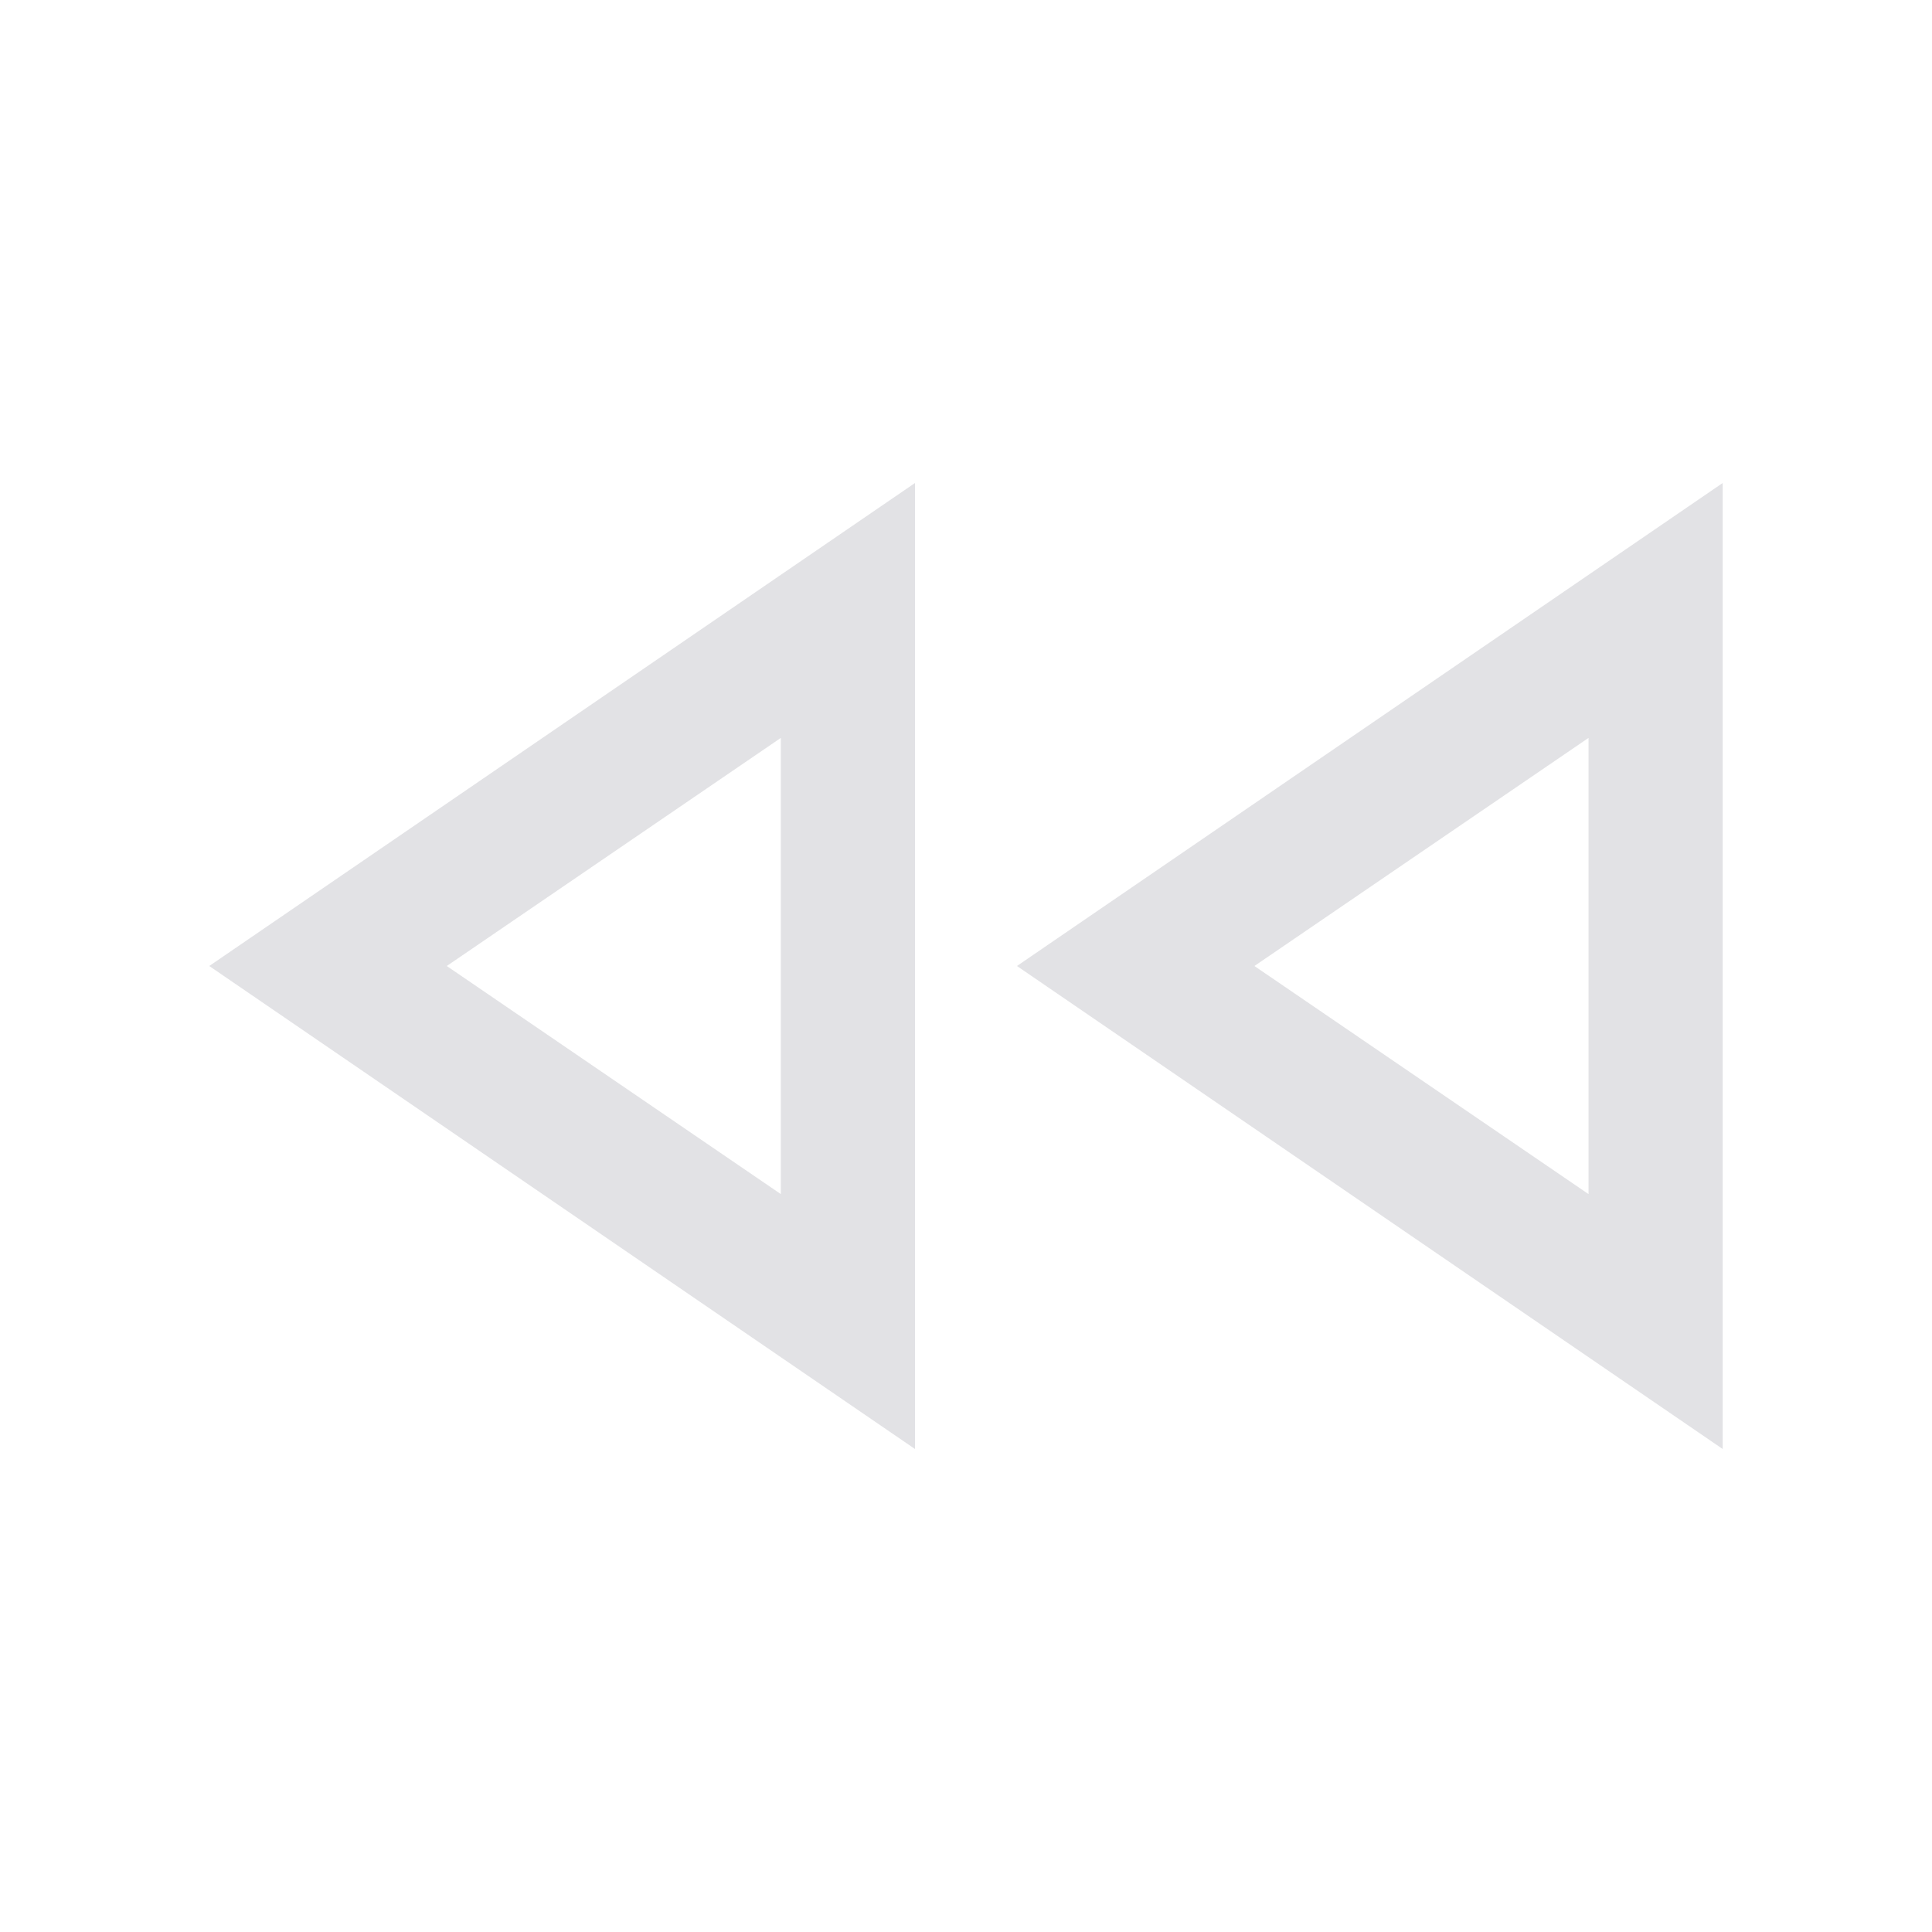
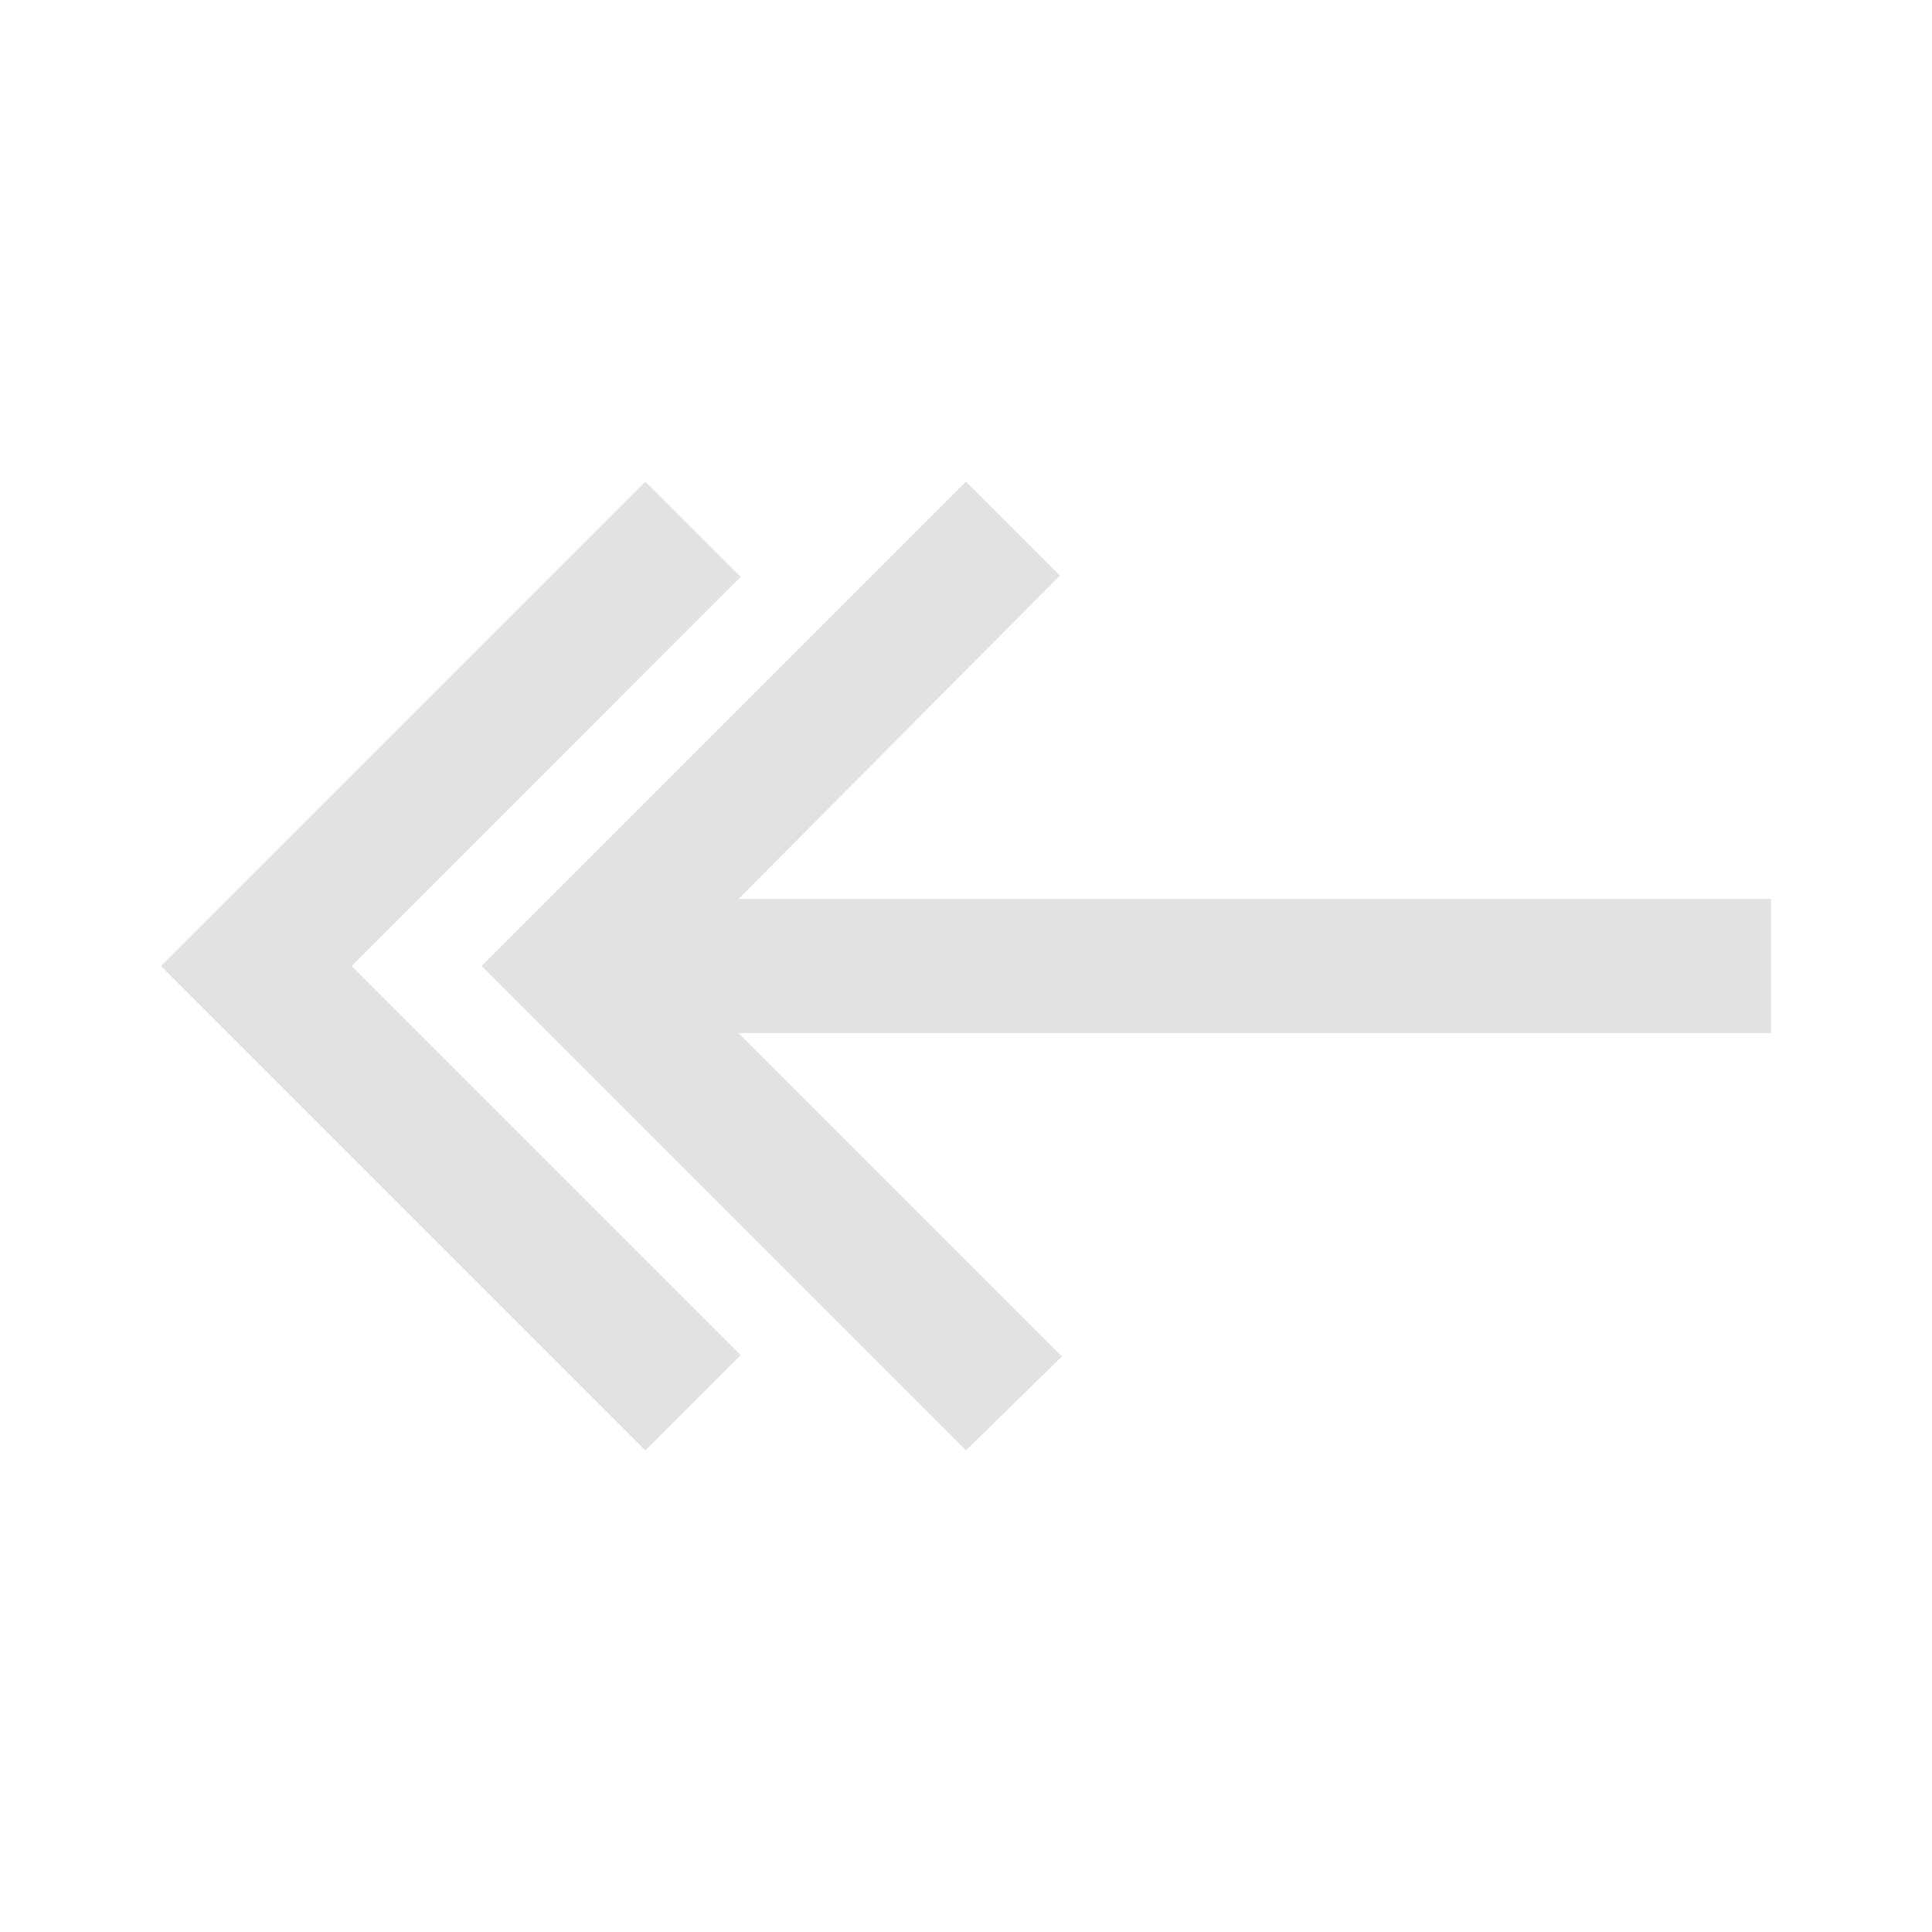
<svg xmlns="http://www.w3.org/2000/svg" viewBox="0 0 32 32">
  <defs>
    <style type="text/css" id="current-color-scheme">
      .ColorScheme-Text {
        color: #e2e2e5;
      }
    </style>
  </defs>
-   <path d="M 28.533,24 16.844,16 28.533,8 Z m -13.378,0 L 3.466,16 15.155,8 Z M 12.933,16 Z M 26.31,16 Z M 12.933,19.778 V 12.222 L 7.4,16 Z m 13.378,0 V 12.222 L 20.777,16 Z" class="ColorScheme-Text" fill="currentColor" />
+   <path d="M 16,24.022 7.978,16 16,7.978 17.556,9.533 12.233,14.889 h 17.1 v 2.222 H 12.233 L 17.589,22.467 Z" class="ColorScheme-Text" fill="currentColor" />
+   <path d="M 10.689,24.022 2.667,16 10.689,7.978 12.267,9.555 5.823,16 12.267,22.445 Z" class="ColorScheme-Text" fill="currentColor" />
</svg>
